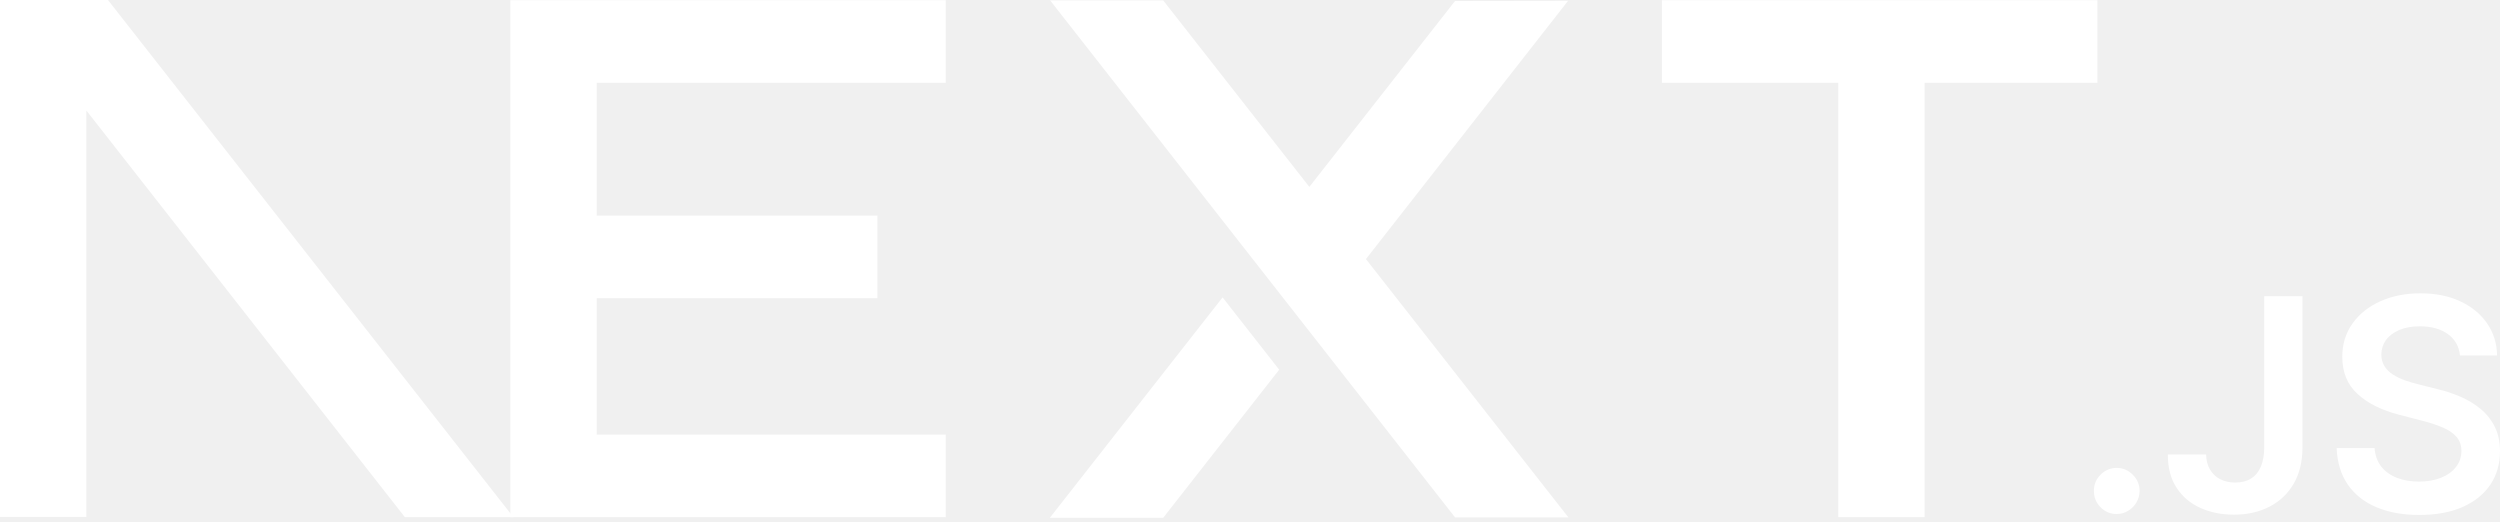
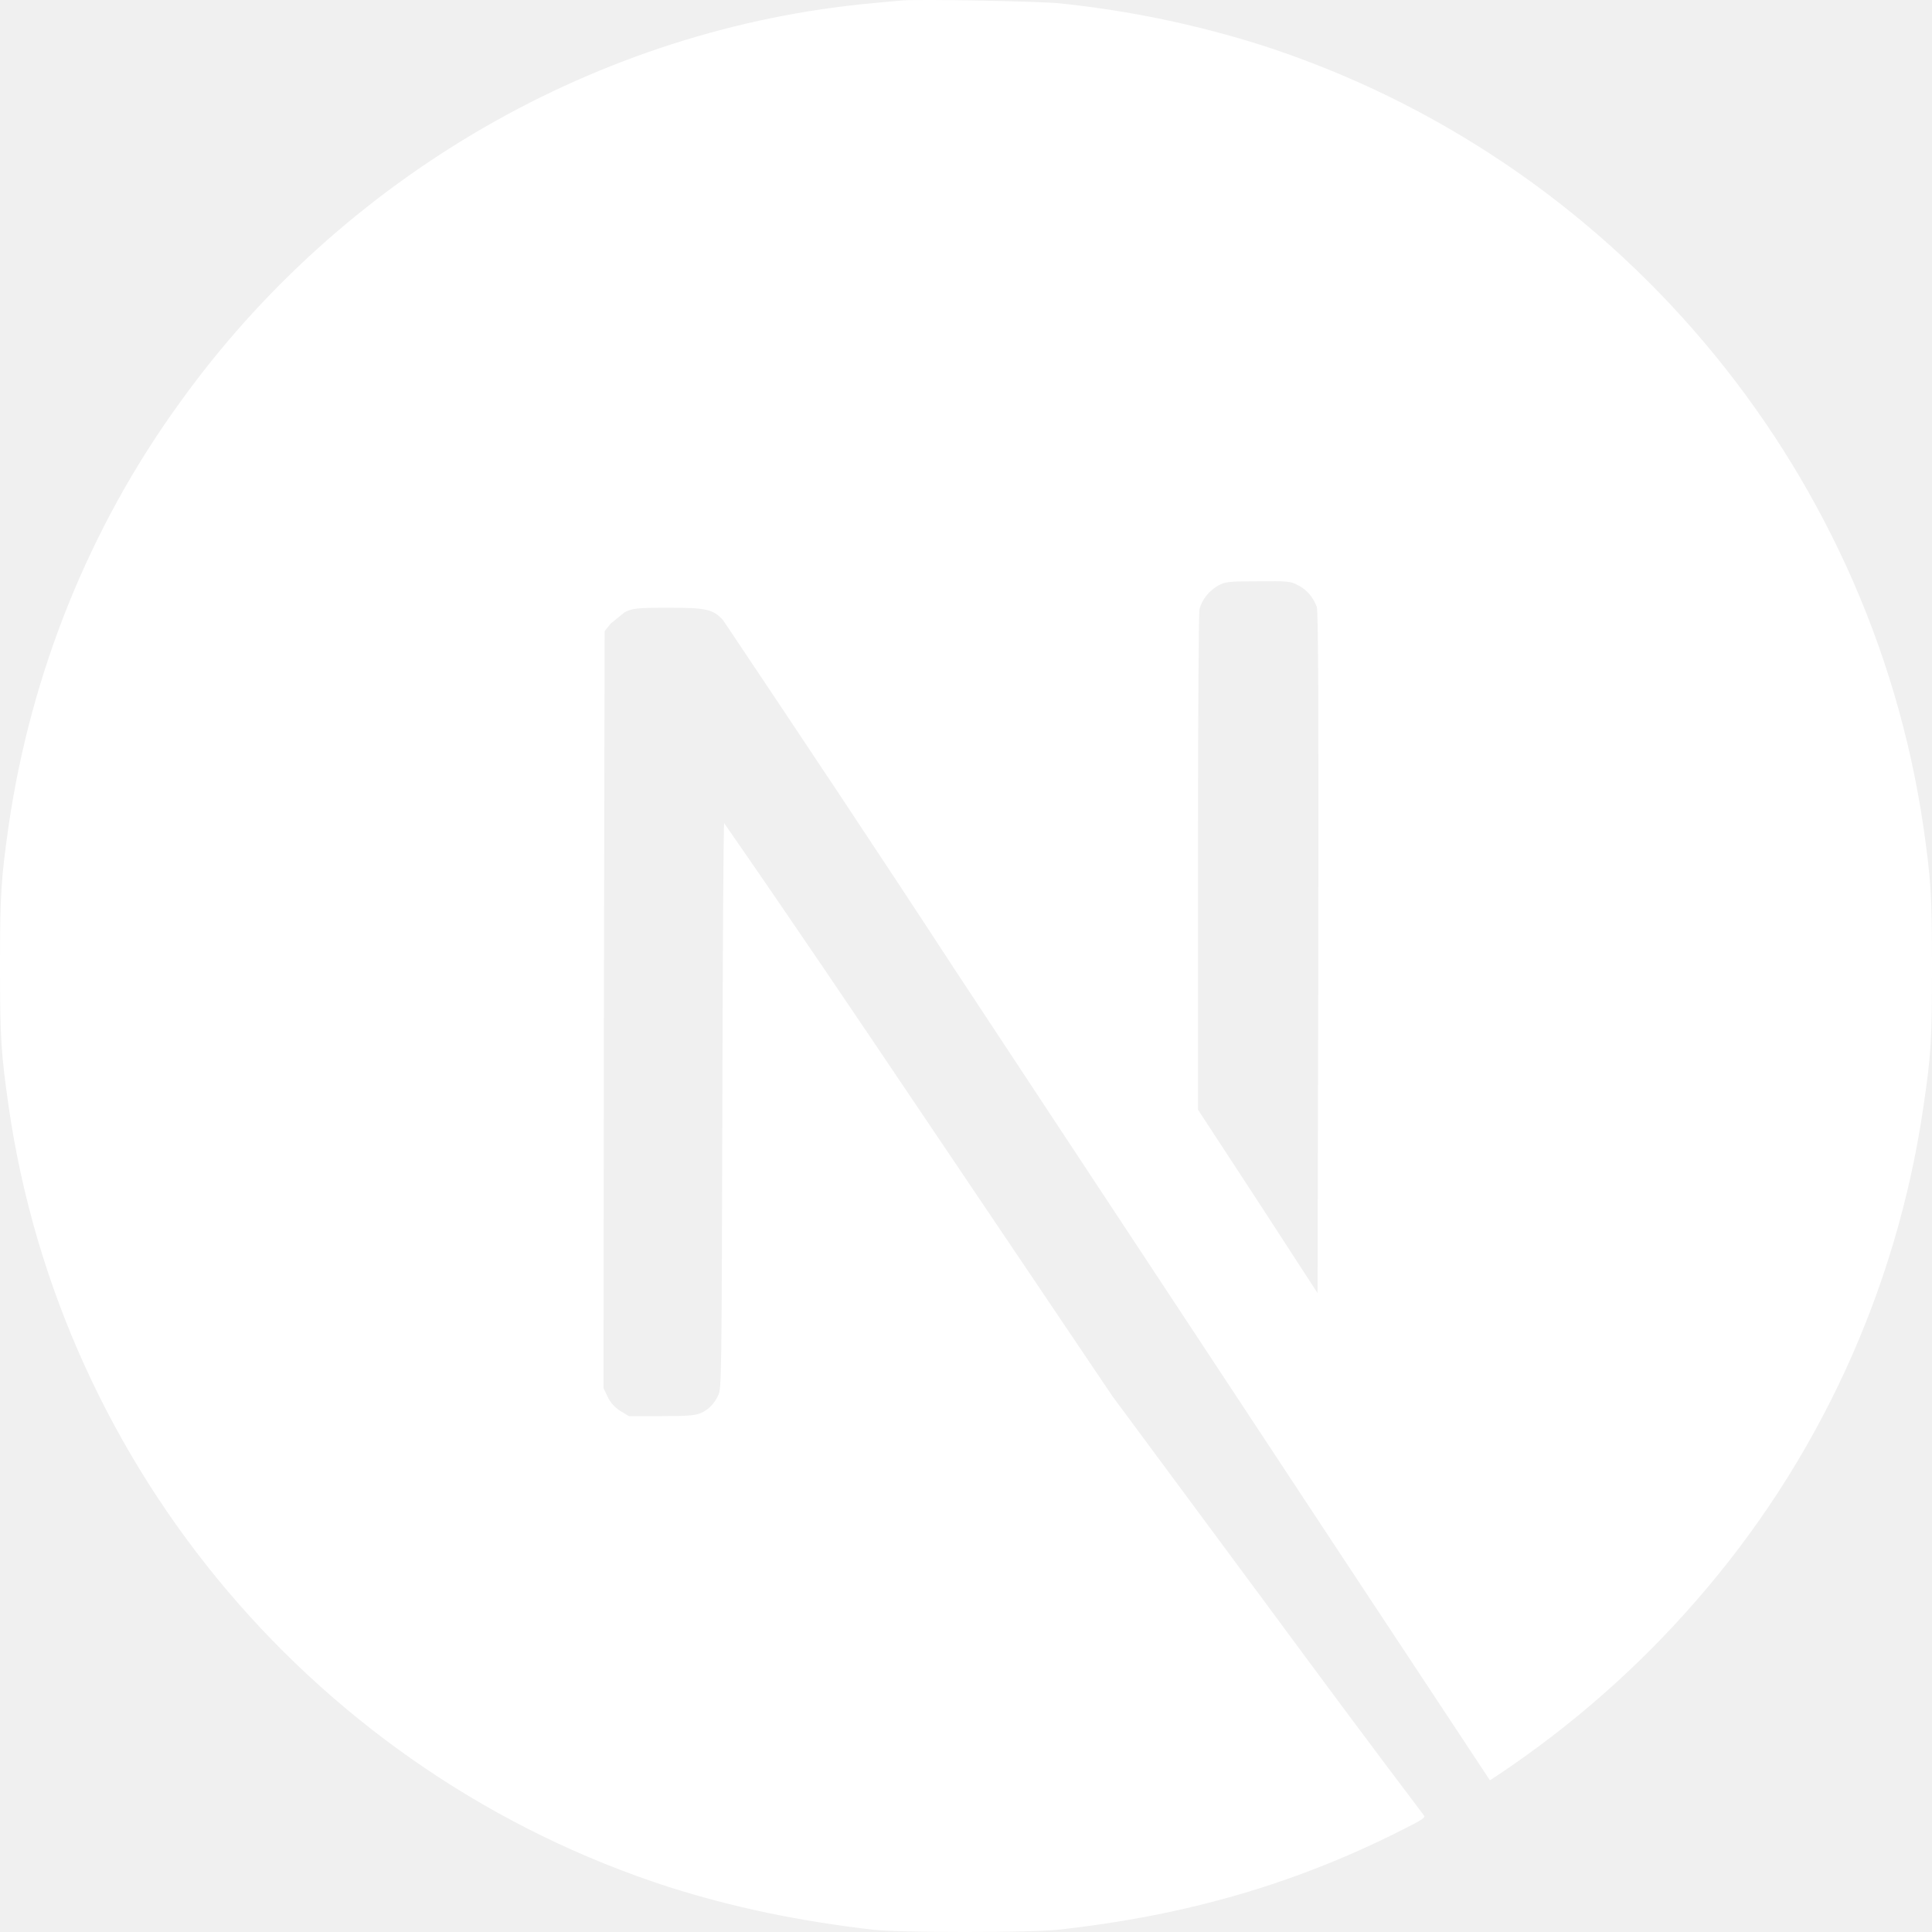
- <svg xmlns="http://www.w3.org/2000/svg" width="163" height="34" viewBox="0 0 163 34" fill="none">
-   <g clip-path="url(#clip0_48_81)">
-     <path d="M108.357 0.014H136.749V5.397H125.486V33.719H119.855V5.397H108.357V0.014ZM61.664 0.014V5.397H38.906V14.058H57.208V19.441H38.906V28.335H61.664V33.719H33.274V5.397H33.272V0.014H61.664ZM75.841 0.028H68.471L94.868 33.733H102.259L89.059 16.892L102.238 0.053L94.868 0.065L85.369 12.185L75.841 0.028ZM83.403 24.104L79.712 19.39L68.45 33.759H75.841L83.403 24.104Z" fill="white" />
-     <path fill-rule="evenodd" clip-rule="evenodd" d="M33.472 33.719L7.039 0H0V33.705H5.631V7.205L26.397 33.719H33.472Z" fill="white" />
-     <path d="M138.015 33.513C137.819 33.517 137.625 33.479 137.443 33.404C137.261 33.328 137.096 33.216 136.958 33.073C136.664 32.779 136.519 32.424 136.523 32.003C136.519 31.594 136.664 31.242 136.958 30.948C137.096 30.806 137.261 30.694 137.443 30.618C137.625 30.542 137.819 30.505 138.015 30.508C138.412 30.508 138.759 30.655 139.053 30.948C139.351 31.242 139.499 31.594 139.503 32.003C139.502 32.272 139.43 32.535 139.293 32.764C139.159 32.99 138.971 33.177 138.747 33.309C138.526 33.444 138.273 33.515 138.015 33.513ZM147.627 19.314H150.122V29.191C150.118 30.099 149.927 30.875 149.554 31.528C149.176 32.181 148.653 32.679 147.982 33.03C147.314 33.378 146.532 33.556 145.643 33.556C144.83 33.556 144.101 33.405 143.452 33.111C142.804 32.818 142.289 32.378 141.911 31.798C141.529 31.219 141.342 30.496 141.342 29.631H143.842C143.845 30.01 143.929 30.338 144.09 30.612C144.247 30.884 144.478 31.102 144.754 31.242C145.039 31.389 145.368 31.462 145.738 31.462C146.139 31.462 146.482 31.377 146.76 31.203C147.039 31.033 147.253 30.778 147.402 30.439C147.546 30.103 147.623 29.685 147.627 29.191V19.314ZM160.39 23.177C160.329 22.578 160.062 22.111 159.596 21.779C159.127 21.443 158.52 21.276 157.776 21.276C157.254 21.276 156.804 21.358 156.43 21.516C156.056 21.678 155.766 21.894 155.567 22.169C155.369 22.443 155.269 22.756 155.262 23.107C155.262 23.401 155.33 23.655 155.464 23.868C155.602 24.091 155.789 24.277 156.01 24.413C156.249 24.568 156.505 24.694 156.773 24.788C157.055 24.888 157.338 24.973 157.62 25.043L158.921 25.371C159.439 25.492 159.946 25.66 160.436 25.873C160.907 26.073 161.347 26.341 161.744 26.669C162.126 26.984 162.438 27.379 162.66 27.827C162.885 28.279 163 28.809 163 29.419C163 30.242 162.794 30.964 162.378 31.59C161.962 32.212 161.363 32.698 160.577 33.05C159.795 33.397 158.848 33.575 157.734 33.575C156.658 33.575 155.72 33.405 154.93 33.065C154.136 32.729 153.518 32.235 153.071 31.586C152.625 30.937 152.385 30.145 152.35 29.215H154.823C154.857 29.701 155.01 30.107 155.269 30.435C155.533 30.759 155.876 30.999 156.296 31.161C156.72 31.319 157.192 31.4 157.715 31.4C158.261 31.4 158.742 31.315 159.157 31.149C159.57 30.983 159.894 30.751 160.127 30.45C160.363 30.152 160.482 29.801 160.485 29.399C160.482 29.033 160.375 28.727 160.169 28.488C159.959 28.248 159.669 28.047 159.299 27.886C158.875 27.706 158.439 27.56 157.994 27.449L156.414 27.039C155.273 26.742 154.369 26.29 153.709 25.684C153.045 25.077 152.717 24.274 152.717 23.265C152.717 22.439 152.938 21.713 153.385 21.091C153.827 20.469 154.434 19.986 155.201 19.643C155.972 19.295 156.842 19.125 157.81 19.125C158.795 19.125 159.657 19.295 160.402 19.643C161.145 19.986 161.73 20.465 162.153 21.076C162.576 21.686 162.798 22.385 162.809 23.177H160.39Z" fill="white" />
-   </g>
-   <defs>
-     <clipPath id="clip0_48_81">
-       <rect width="163" height="34" fill="white" />
-     </clipPath>
-   </defs>
+ <svg xmlns="http://www.w3.org/2000/svg" width="45" height="45" viewBox="0 0 45 45" fill="none">
+   <path d="M21.015 0.011C20.91 0.02 20.602 0.047 20.339 0.073C13.943 0.653 7.969 4.099 4.173 9.399C2.073 12.3 0.72 15.684 0.202 19.227C0.026 20.466 0 20.827 0 22.506C0 24.185 0.026 24.545 0.202 25.776C1.423 34.232 7.433 41.326 15.586 43.954C17.053 44.42 18.59 44.745 20.339 44.947C21.015 45.018 23.958 45.018 24.644 44.947C27.666 44.613 30.223 43.866 32.753 42.574C33.139 42.38 33.21 42.328 33.166 42.284C31.927 40.649 30.715 39.014 29.502 37.37L25.909 32.518L21.411 25.846C19.908 23.613 18.406 21.389 16.868 19.174C16.851 19.174 16.833 22.137 16.825 25.758C16.807 32.096 16.807 32.351 16.728 32.5C16.649 32.676 16.517 32.825 16.341 32.905C16.201 32.966 16.078 32.984 15.41 32.984H14.646L14.444 32.861C14.321 32.782 14.215 32.667 14.154 32.535L14.057 32.333L14.066 23.517L14.083 14.7L14.224 14.524L14.549 14.26C14.733 14.172 14.804 14.155 15.568 14.155C16.464 14.155 16.605 14.19 16.842 14.445C18.661 17.161 20.479 19.886 22.263 22.62C25.188 27.05 29.177 33.098 31.136 36.069L34.703 41.466L34.879 41.352C36.592 40.209 38.147 38.847 39.5 37.291C42.338 34.047 44.174 30.056 44.798 25.793C44.982 24.554 45 24.193 45 22.515C45 20.835 44.974 20.475 44.798 19.244C43.55 10.78 37.541 3.686 29.397 1.057C27.877 0.574 26.304 0.249 24.723 0.082C24.292 0.029 21.384 -0.024 21.015 0.011ZM30.223 13.627C30.433 13.724 30.592 13.918 30.671 14.137C30.706 14.252 30.715 16.704 30.706 22.207L30.688 30.118L29.3 27.982L27.903 25.846V20.106C27.903 16.379 27.921 14.296 27.938 14.19C28 13.953 28.167 13.759 28.378 13.636C28.553 13.548 28.615 13.54 29.318 13.54C29.968 13.531 30.073 13.54 30.223 13.627Z" fill="white" />
</svg>
